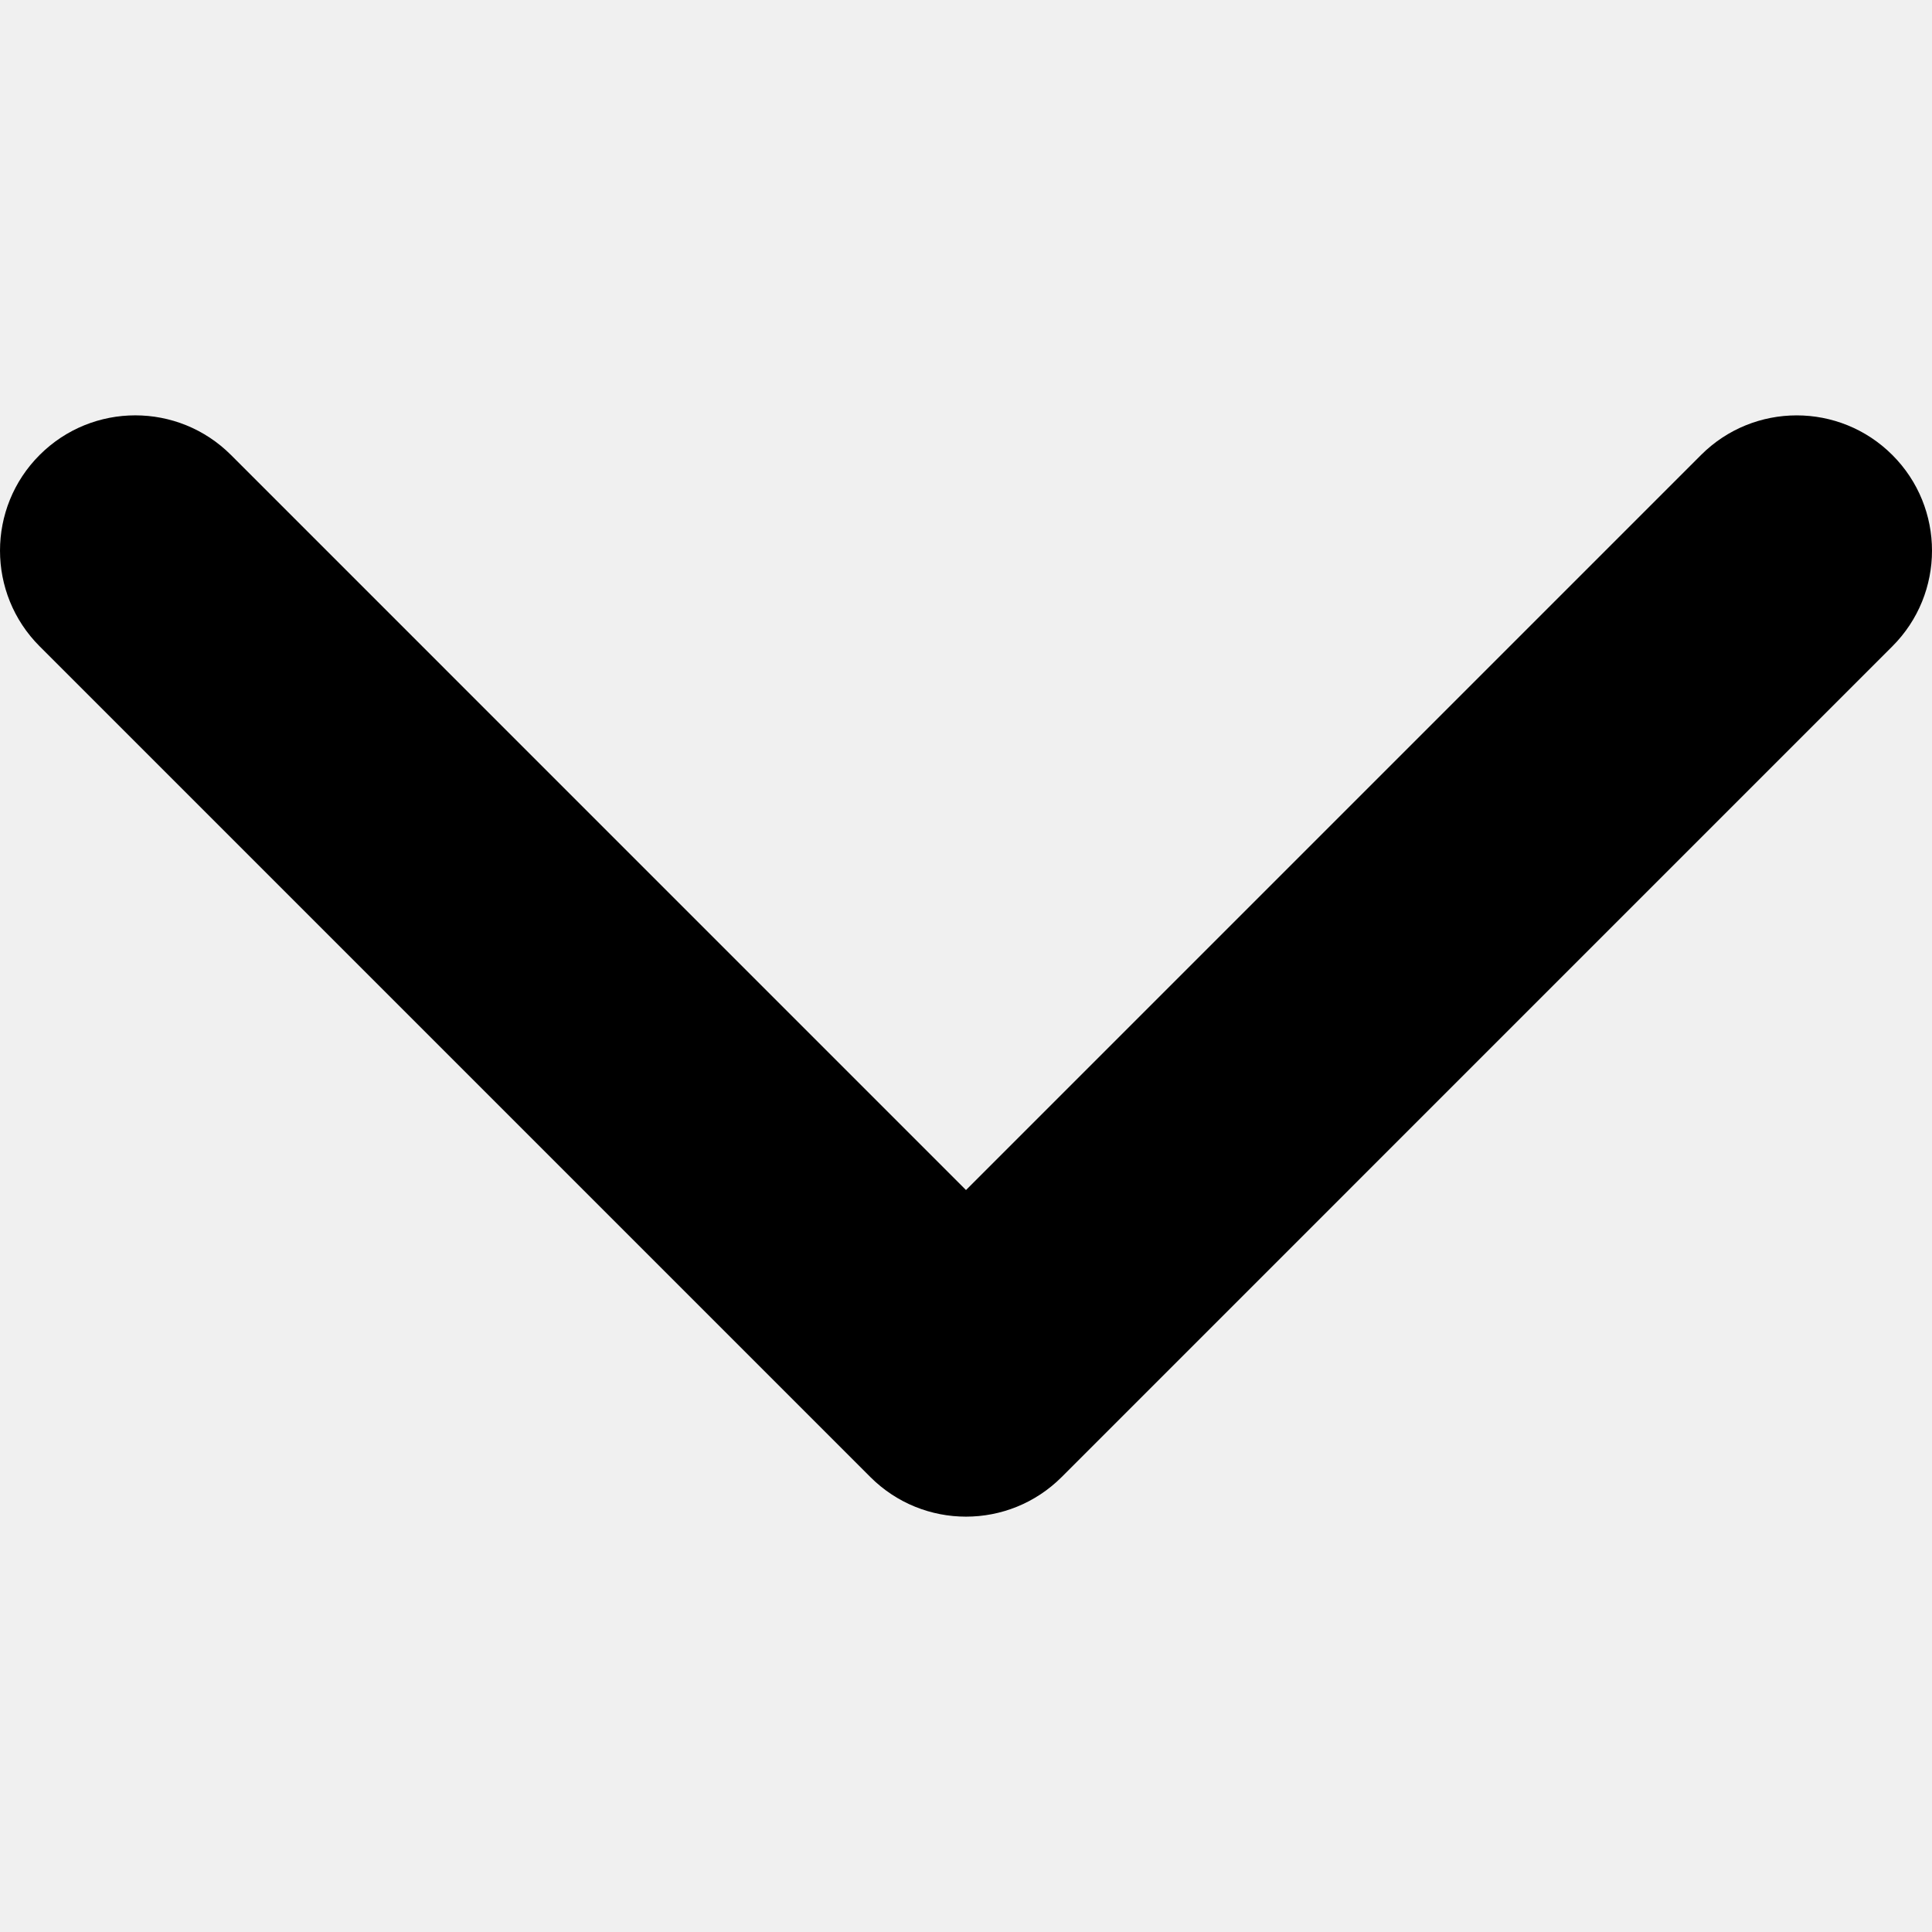
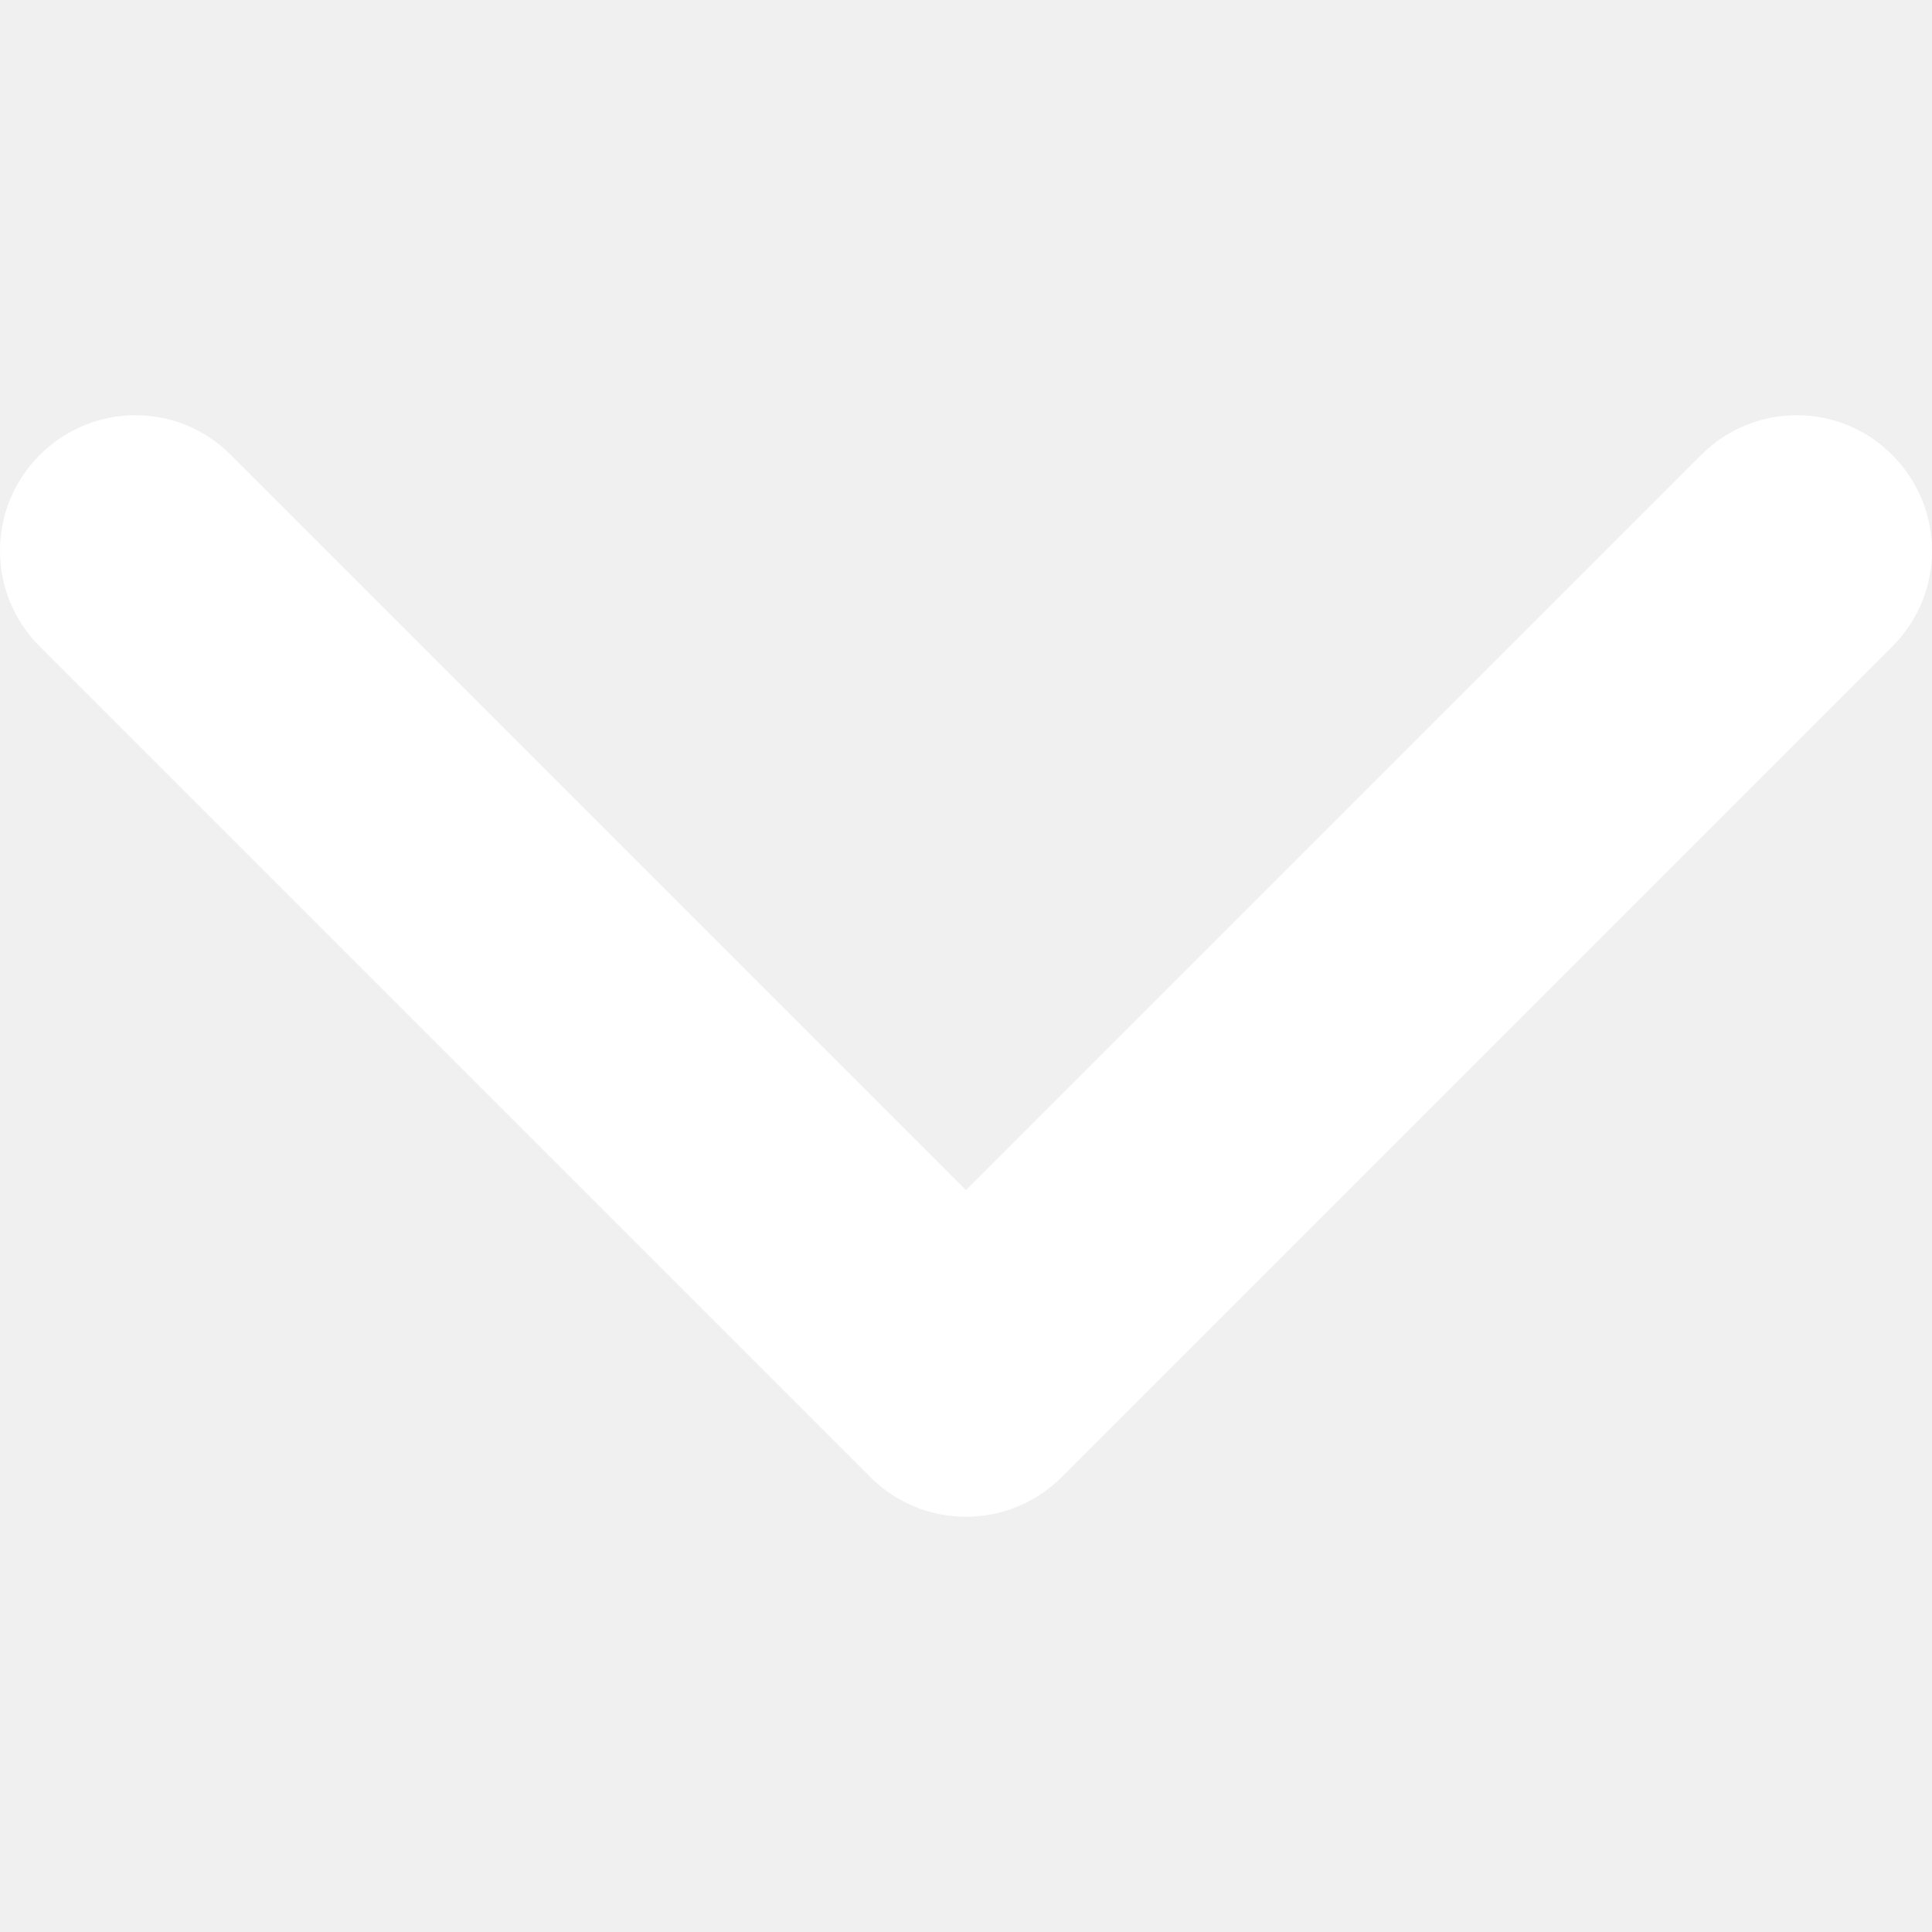
- <svg xmlns="http://www.w3.org/2000/svg" version="1.1" id="Capa_1" x="0px" y="0px" width="451.847px" height="451.847px" viewBox="0 0 451.847 451.847" style="enable-background:new 0 0 451.847 451.847;" xml:space="preserve">
+ <svg xmlns="http://www.w3.org/2000/svg" version="1.1" id="Capa_1" x="0px" y="0px" viewBox="0 0 451.8 451.8" style="enable-background:new 0 0 451.8 451.8;" xml:space="preserve">
+   <style type="text/css">
+ 	.st0{fill:#FFFFFF;}
+ </style>
  <g>
-     <path d="M225.923,354.706c-8.098,0-16.195-3.092-22.369-9.263L9.27,151.157c-12.359-12.359-12.359-32.397,0-44.751   c12.354-12.354,32.388-12.354,44.748,0l171.905,171.915l171.906-171.909c12.359-12.354,32.391-12.354,44.744,0   c12.365,12.354,12.365,32.392,0,44.751L248.292,345.449C242.115,351.621,234.018,354.706,225.923,354.706z" />
+     <path class="st0" d="M225.9,354.7c-8.1,0-16.2-3.1-22.4-9.3L9.3,151.2c-12.4-12.4-12.4-32.4,0-44.8c12.4-12.4,32.4-12.4,44.7,0   l171.9,171.9l171.9-171.9c12.4-12.4,32.4-12.4,44.7,0c12.4,12.4,12.4,32.4,0,44.8L248.3,345.4C242.1,351.6,234,354.7,225.9,354.7z" />
  </g>
-   <g>
- </g>
-   <g>
- </g>
-   <g>
- </g>
-   <g>
- </g>
-   <g>
- </g>
-   <g>
- </g>
-   <g>
- </g>
-   <g>
- </g>
-   <g>
- </g>
-   <g>
- </g>
-   <g>
- </g>
-   <g>
- </g>
-   <g>
- </g>
-   <g>
- </g>
-   <g>
- </g>
</svg>
